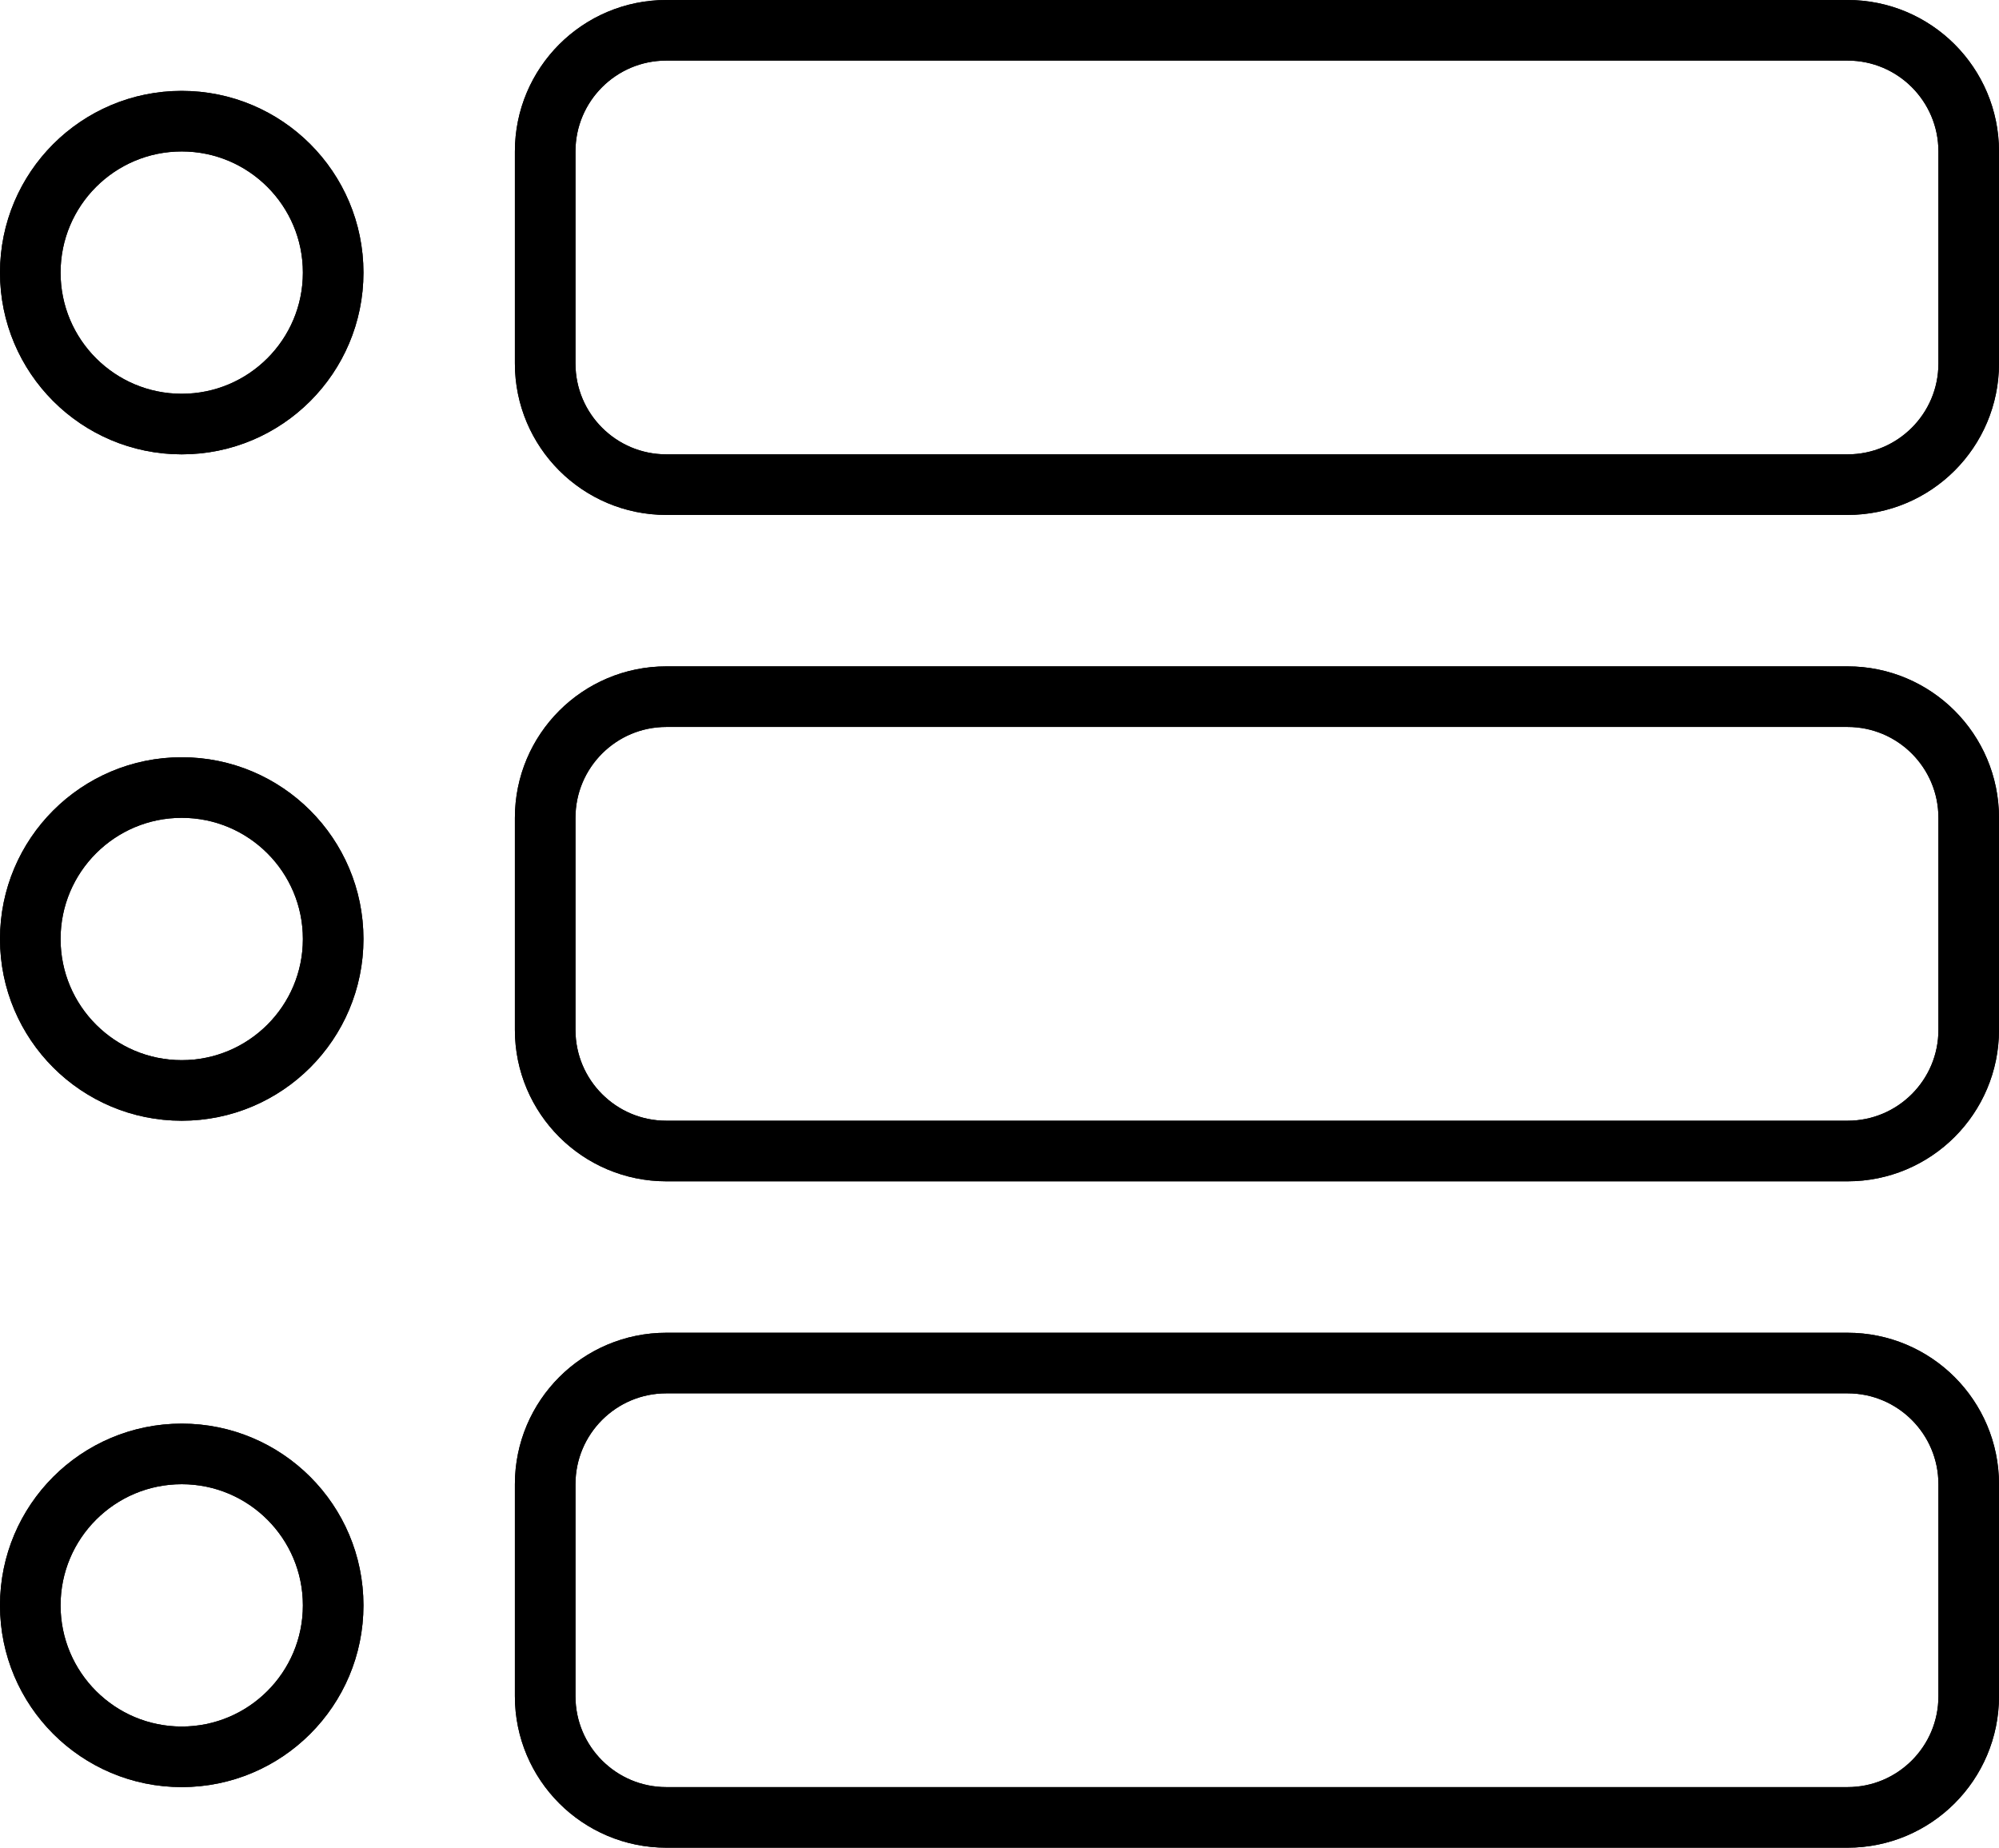
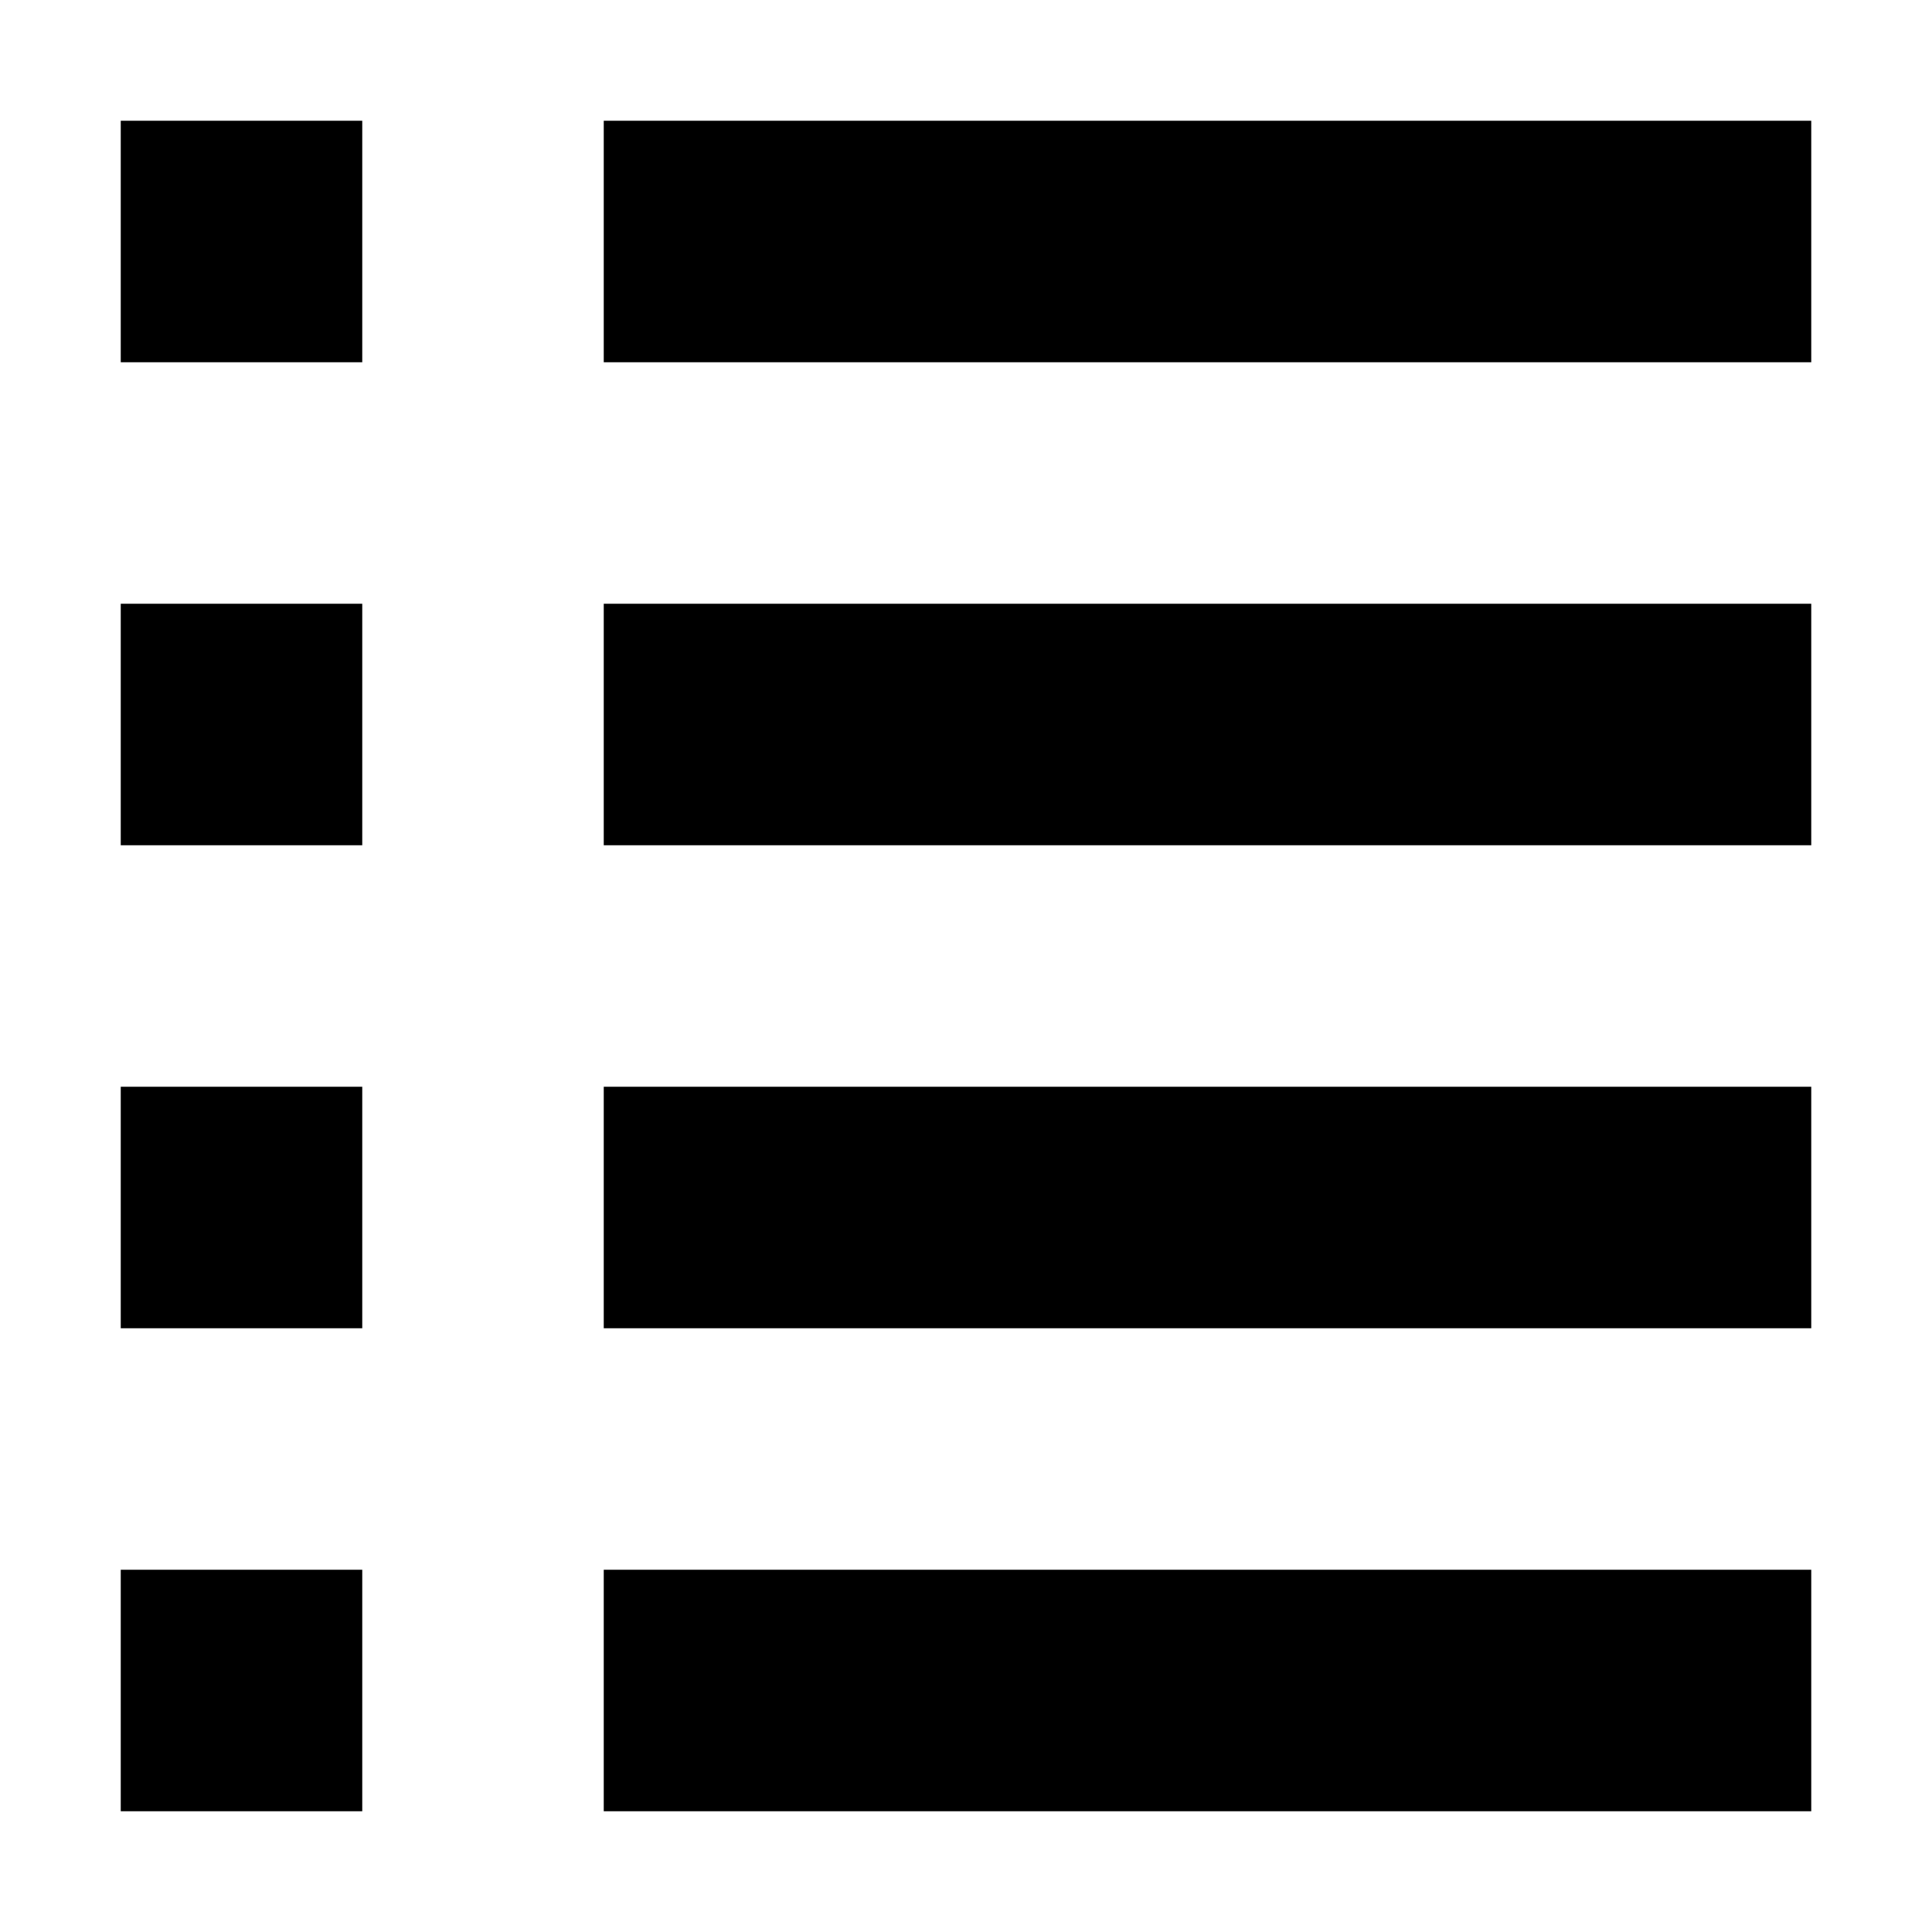
- <svg xmlns="http://www.w3.org/2000/svg" width="66" height="61" viewBox="0 0 66 61" fill="none">
-   <rect x="18" y="1" width="47" height="15" rx="4" stroke="black" stroke-width="2" />
-   <circle cx="6" cy="9" r="5" stroke="black" stroke-width="2" />
-   <rect x="18" y="1" width="47" height="15" rx="4" stroke="black" stroke-width="2" />
-   <circle cx="6" cy="9" r="5" stroke="black" stroke-width="2" />
-   <rect x="18" y="23" width="47" height="15" rx="4" stroke="black" stroke-width="2" />
-   <circle cx="6" cy="31" r="5" stroke="black" stroke-width="2" />
-   <rect x="18" y="23" width="47" height="15" rx="4" stroke="black" stroke-width="2" />
-   <circle cx="6" cy="31" r="5" stroke="black" stroke-width="2" />
-   <rect x="18" y="45" width="47" height="15" rx="4" stroke="black" stroke-width="2" />
-   <circle cx="6" cy="53" r="5" stroke="black" stroke-width="2" />
-   <rect x="18" y="45" width="47" height="15" rx="4" stroke="black" stroke-width="2" />
-   <circle cx="6" cy="53" r="5" stroke="black" stroke-width="2" />
+ <svg xmlns="http://www.w3.org/2000/svg" width="800px" height="800px" viewBox="0 0 16 16" fill="none">
+   <path d="M3 1H1V3H3V1Z" fill="#000000" />
+   <path d="M3 5H1V7H3V5Z" fill="#000000" />
+   <path d="M1 9H3V11H1V9Z" fill="#000000" />
+   <path d="M3 13H1V15H3V13Z" fill="#000000" />
+   <path d="M15 1H5V3H15V1Z" fill="#000000" />
+   <path d="M15 5H5V7H15V5Z" fill="#000000" />
+   <path d="M5 9H15V11H5V9Z" fill="#000000" />
+   <path d="M15 13H5V15H15V13Z" fill="#000000" />
</svg>
